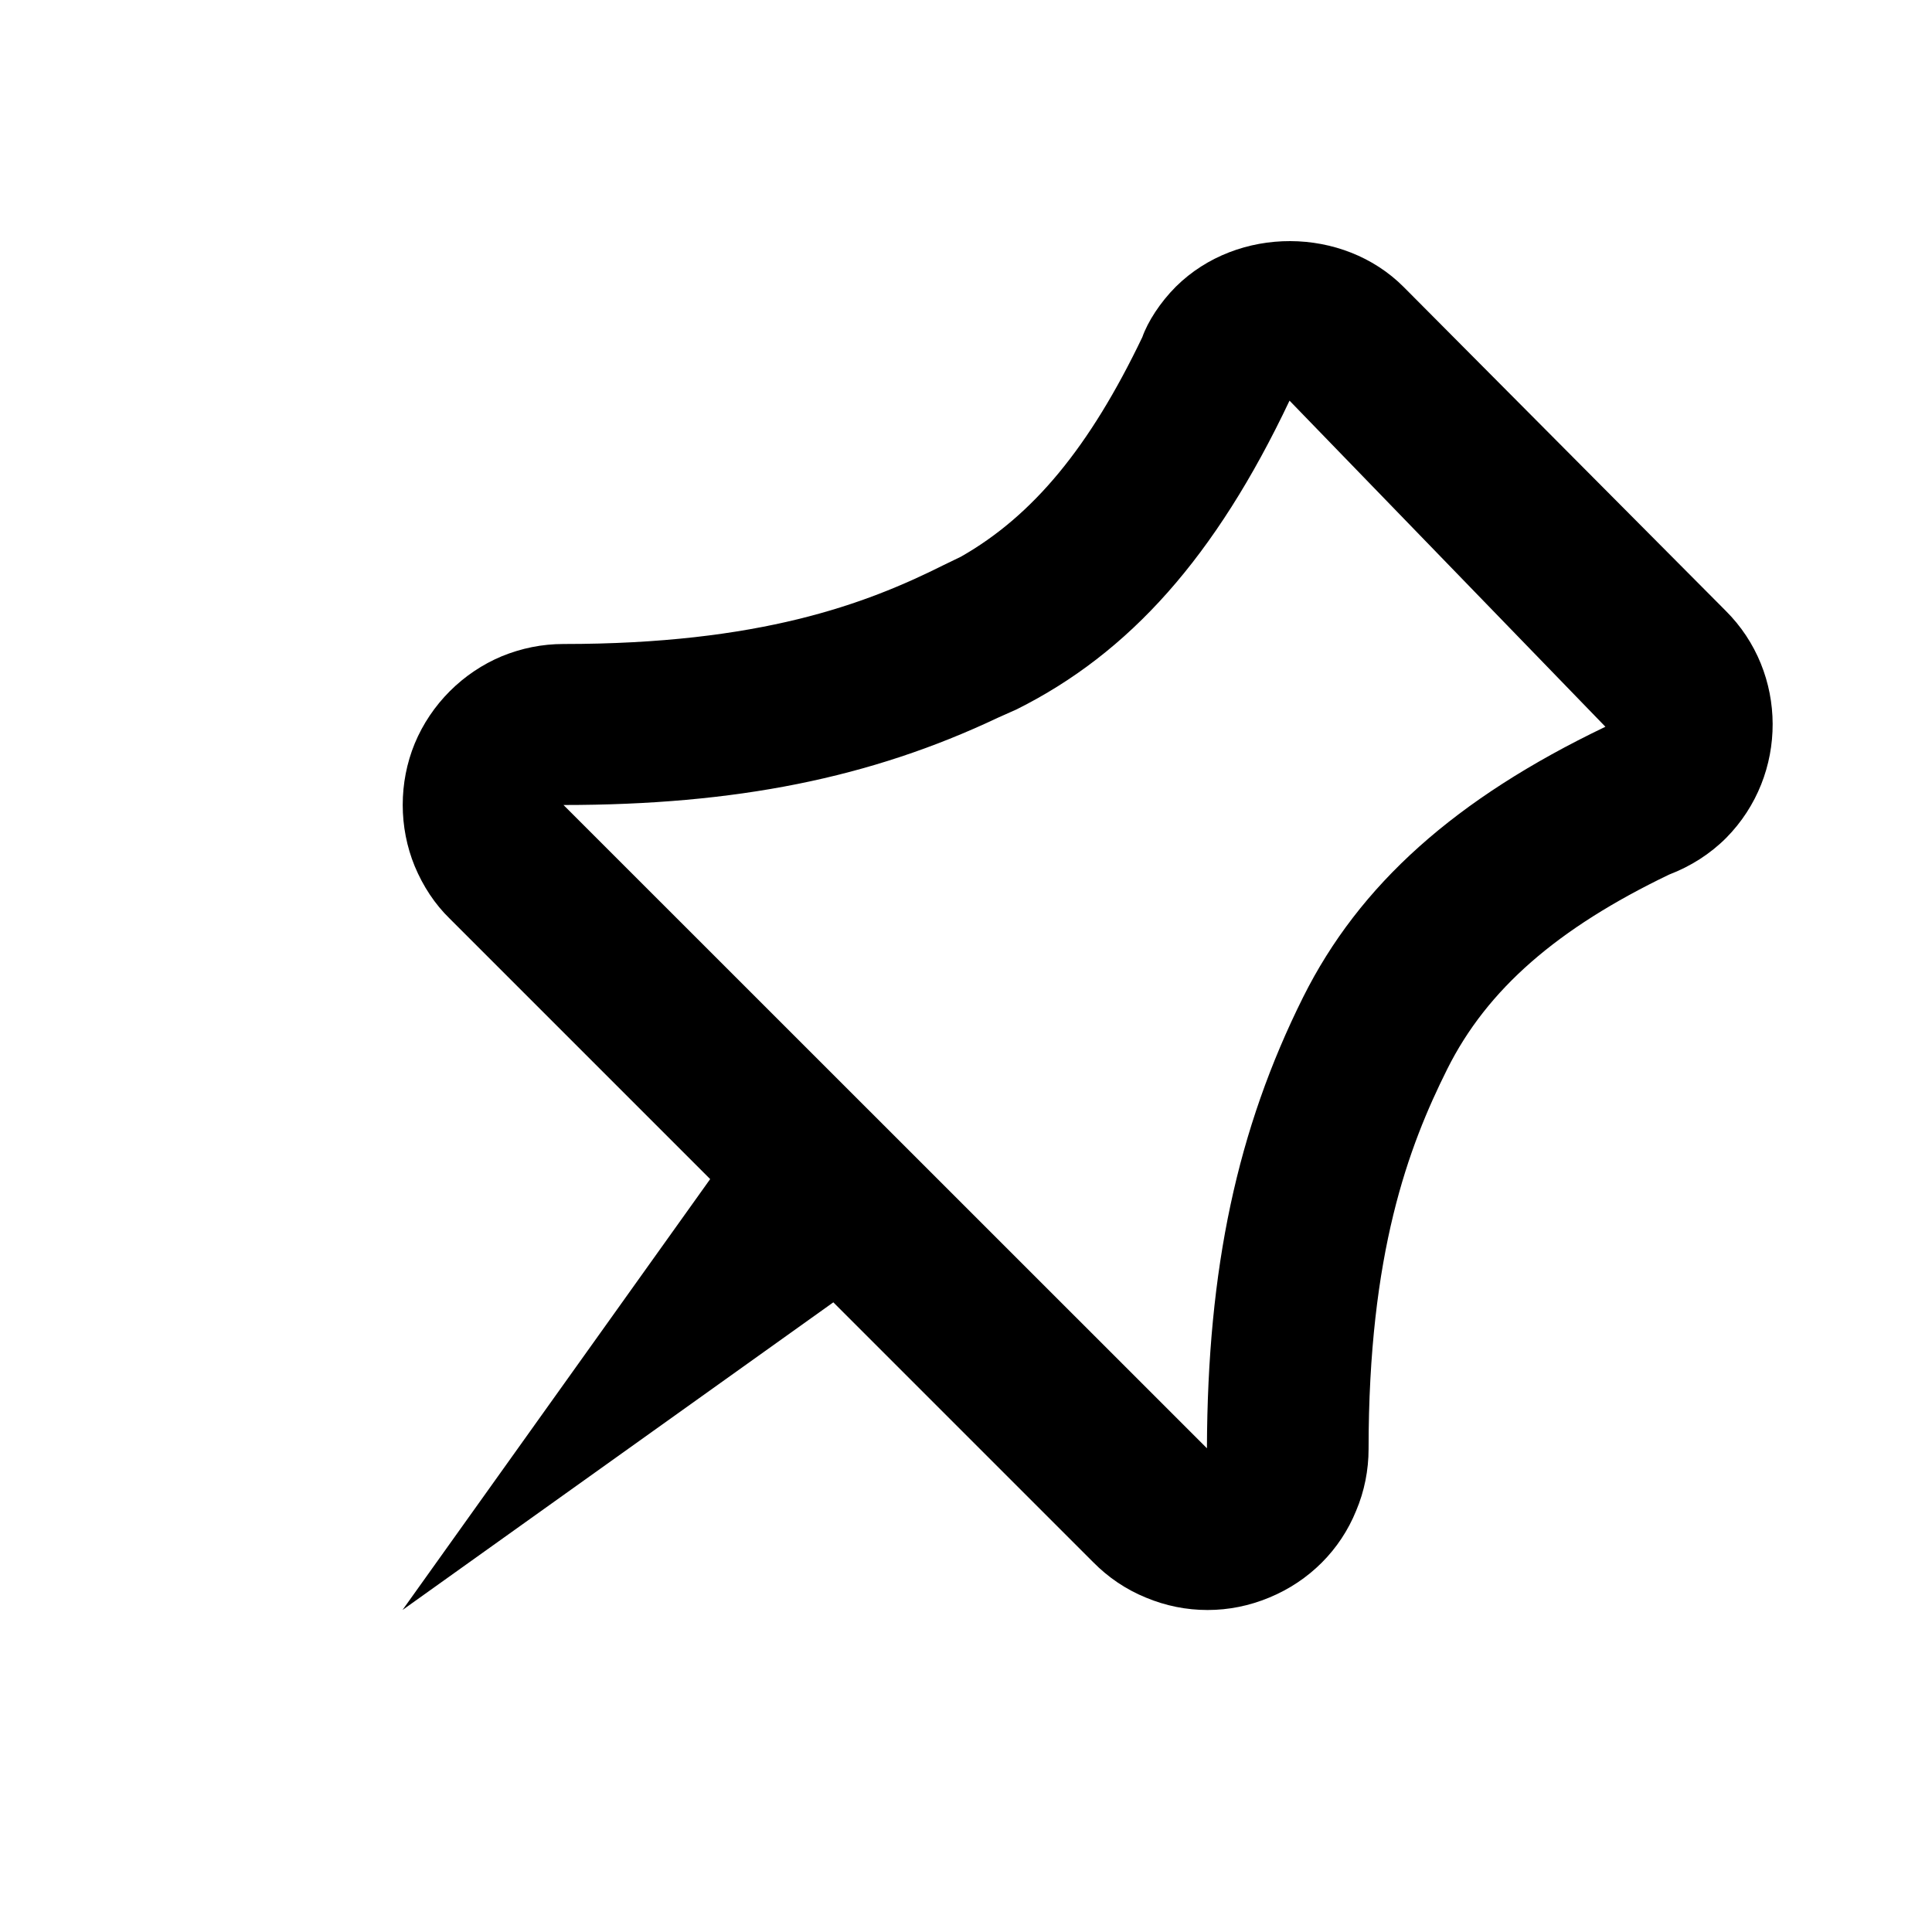
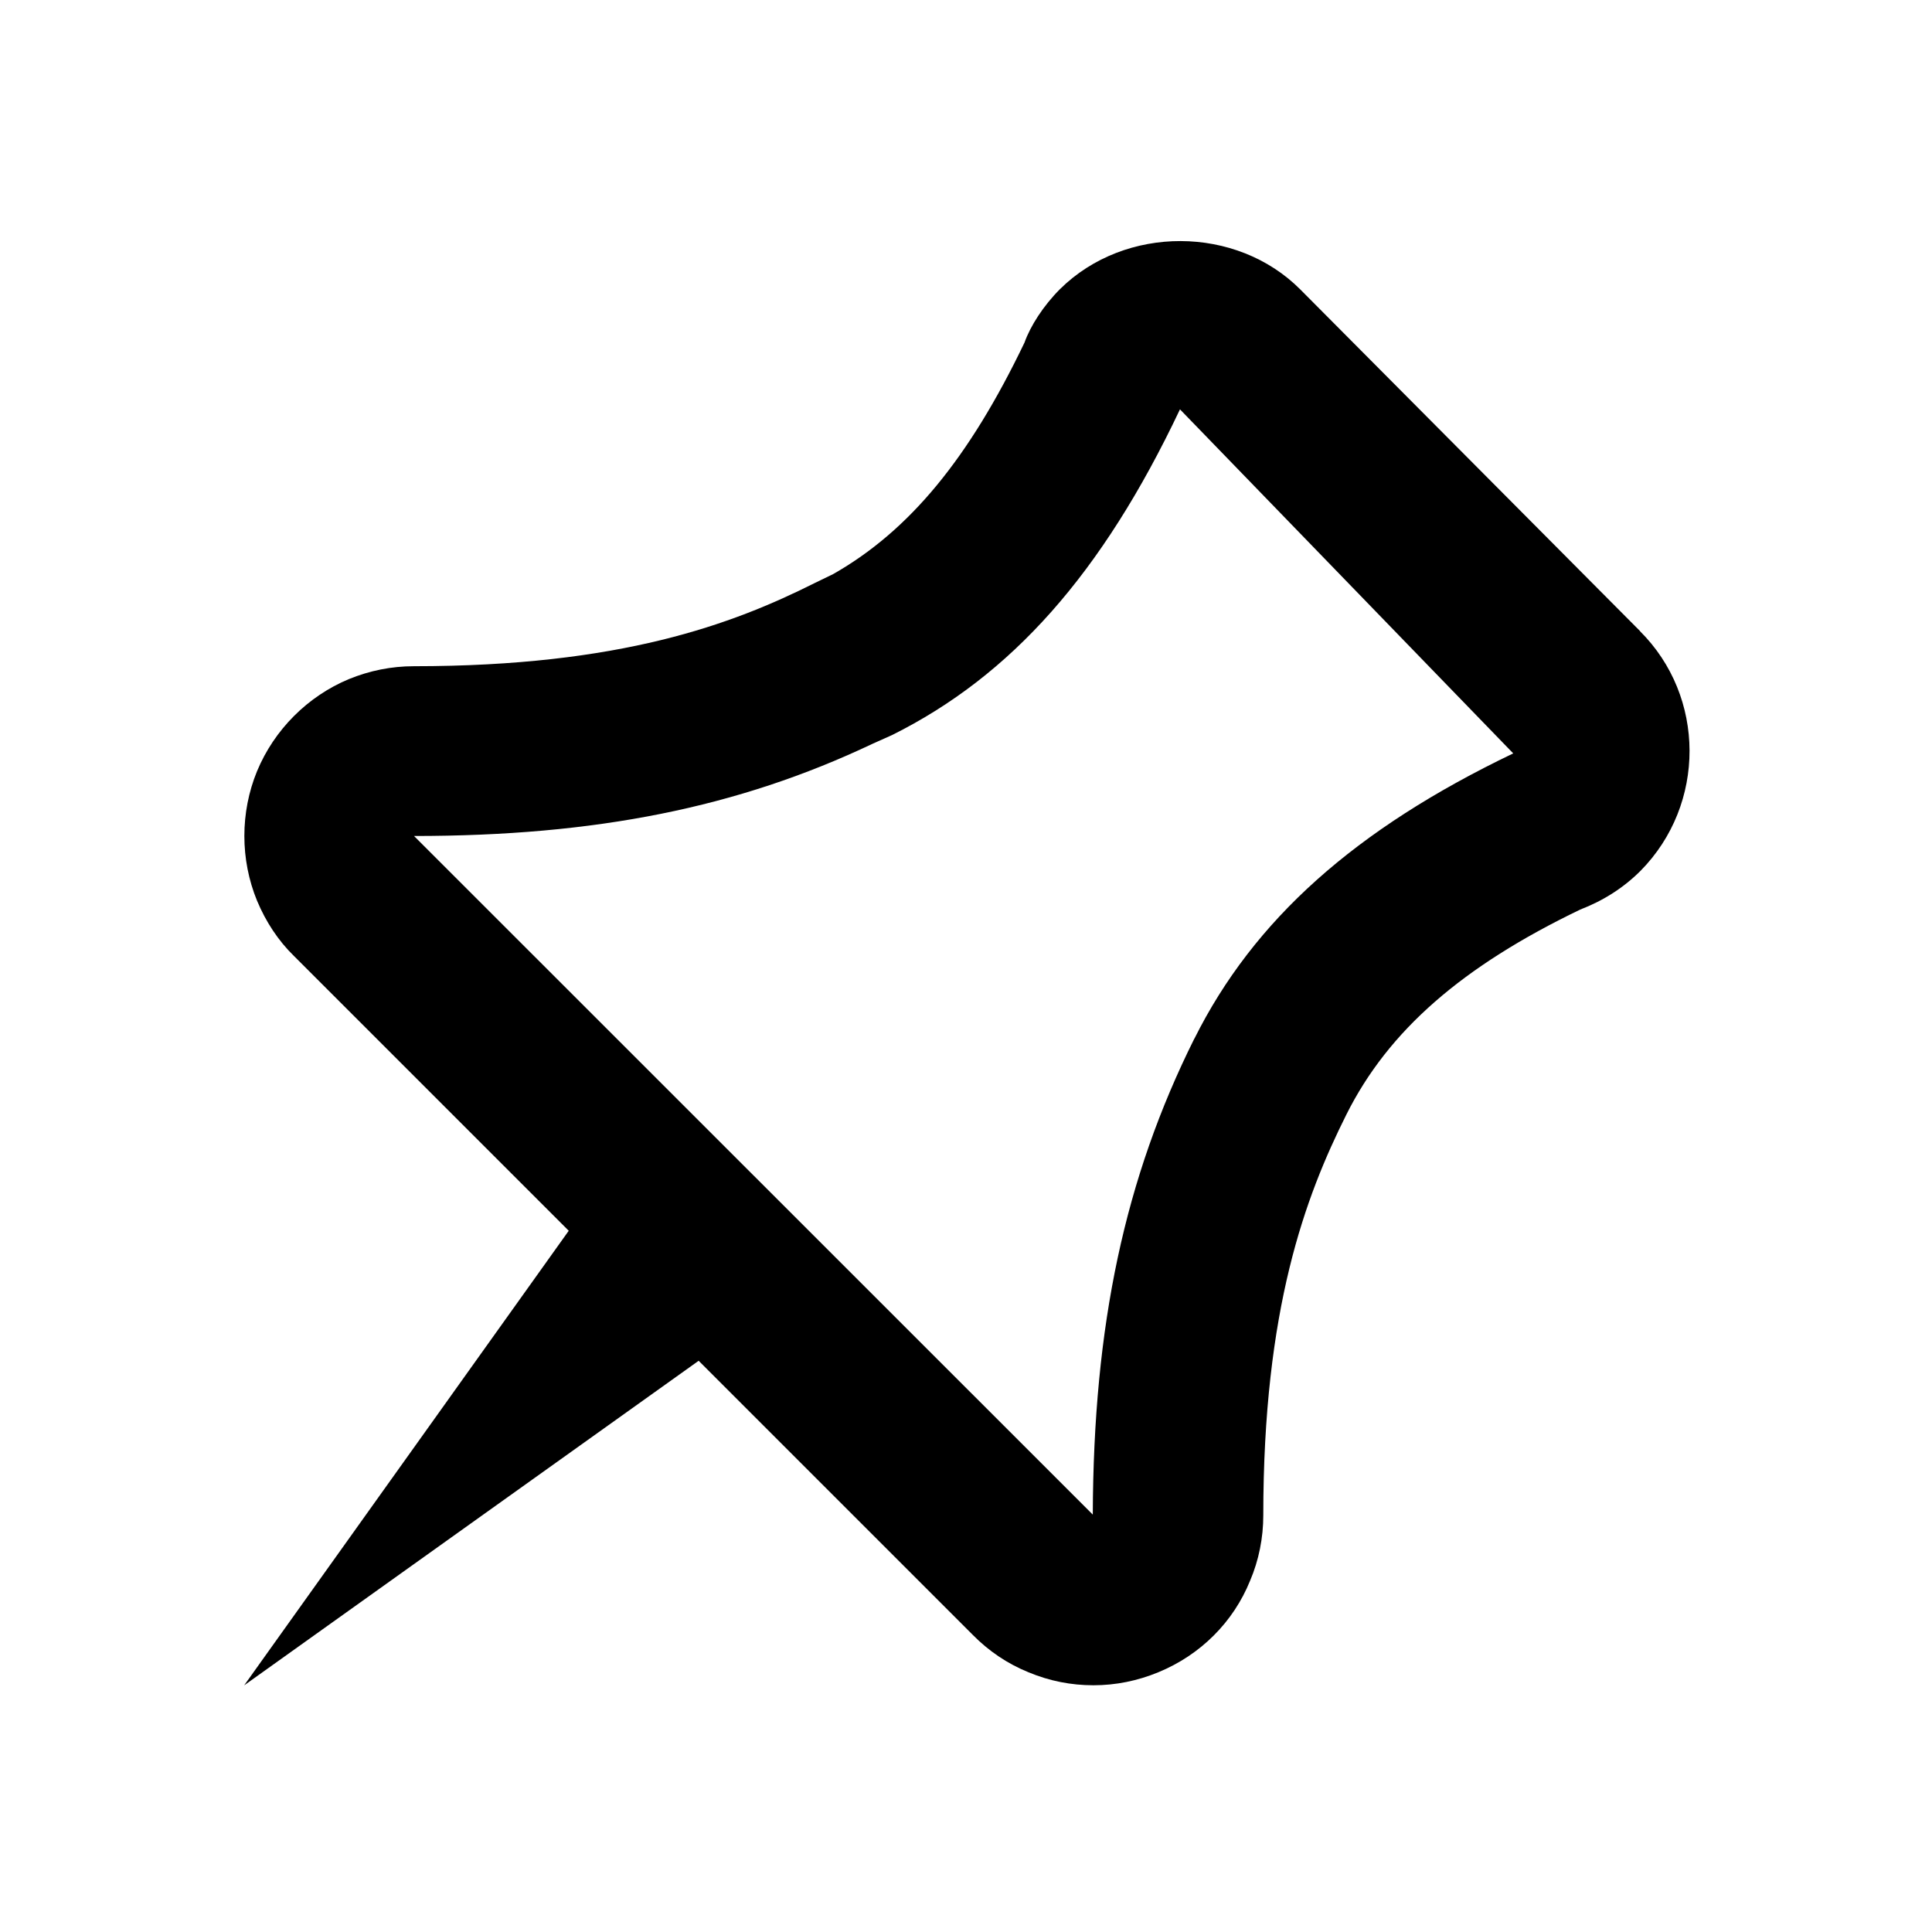
- <svg xmlns="http://www.w3.org/2000/svg" fill="#000000" width="800px" height="800px" viewBox="0 0 24 24" version="1.2" baseProfile="tiny">
-   <path d="M21.436 7.586l-3.998-4.02c-.752-.756-2.063-.764-2.83-.006-.196.196-.35.436-.418.629-.653 1.362-1.354 2.215-2.254 2.727l-.217.105c-.968.485-2.285.979-4.719.979-.266 0-.521.052-.766.152-.484.202-.879.595-1.082 1.084-.199.484-.199 1.041 0 1.525.104.249.25.471.435.651l3.235 3.235-3.822 5.353 5.352-3.822 3.227 3.227c.186.189.406.339.656.441.247.103.503.154.766.154s.519-.052.765-.154c.498-.205.883-.592 1.08-1.078.103-.242.155-.507.155-.768 0-2.436.494-3.752.978-4.721.496-.992 1.369-1.748 2.754-2.414.271-.104.51-.256.711-.457.772-.782.768-2.051-.008-2.822zm-5.248 4.801c-.819 1.643-1.188 3.37-1.195 5.604l-7.993-7.991c2.139 0 3.814-.335 5.396-1.084l.235-.105c1.399-.699 2.468-1.893 3.388-3.834l3.924 4.051c-1.863.893-3.056 1.96-3.755 3.359z" />
+ <svg xmlns="http://www.w3.org/2000/svg" width="24px" height="24px" viewBox="0 0 24 24" fill="#000000">
+   <path d="M20.372 7.838l-4.218-4.241c-0.793-0.798-2.176-0.806-2.986-0.006-0.207 0.207-0.369 0.46-0.441 0.664-0.689 1.437-1.428 2.337-2.378 2.877l-0.229 0.111c-1.021 0.512-2.411 1.033-4.978 1.033-0.281 0-0.55 0.055-0.808 0.16-0.511 0.213-0.927 0.628-1.141 1.144-0.21 0.511-0.21 1.098 0 1.609 0.11 0.263 0.264 0.497 0.459 0.687l3.413 3.413-4.032 5.647 5.646-4.032 3.404 3.404c0.196 0.199 0.428 0.358 0.692 0.465 0.261 0.109 0.531 0.162 0.808 0.162s0.548-0.055 0.807-0.162c0.525-0.216 0.932-0.625 1.139-1.137 0.109-0.255 0.164-0.535 0.164-0.81 0-2.57 0.521-3.958 1.032-4.98 0.523-1.047 1.444-1.844 2.905-2.547 0.286-0.11 0.538-0.27 0.75-0.482 0.814-0.825 0.81-2.164-0.008-2.977zm-5.536 5.065c-0.864 1.733-1.253 3.555-1.261 5.912l-8.432-8.43c2.257 0 4.024-0.353 5.693-1.144l0.248-0.111c1.476-0.737 2.604-1.997 3.574-4.045l4.14 4.274c-1.965 0.942-3.224 2.068-3.961 3.544z" />
</svg>
